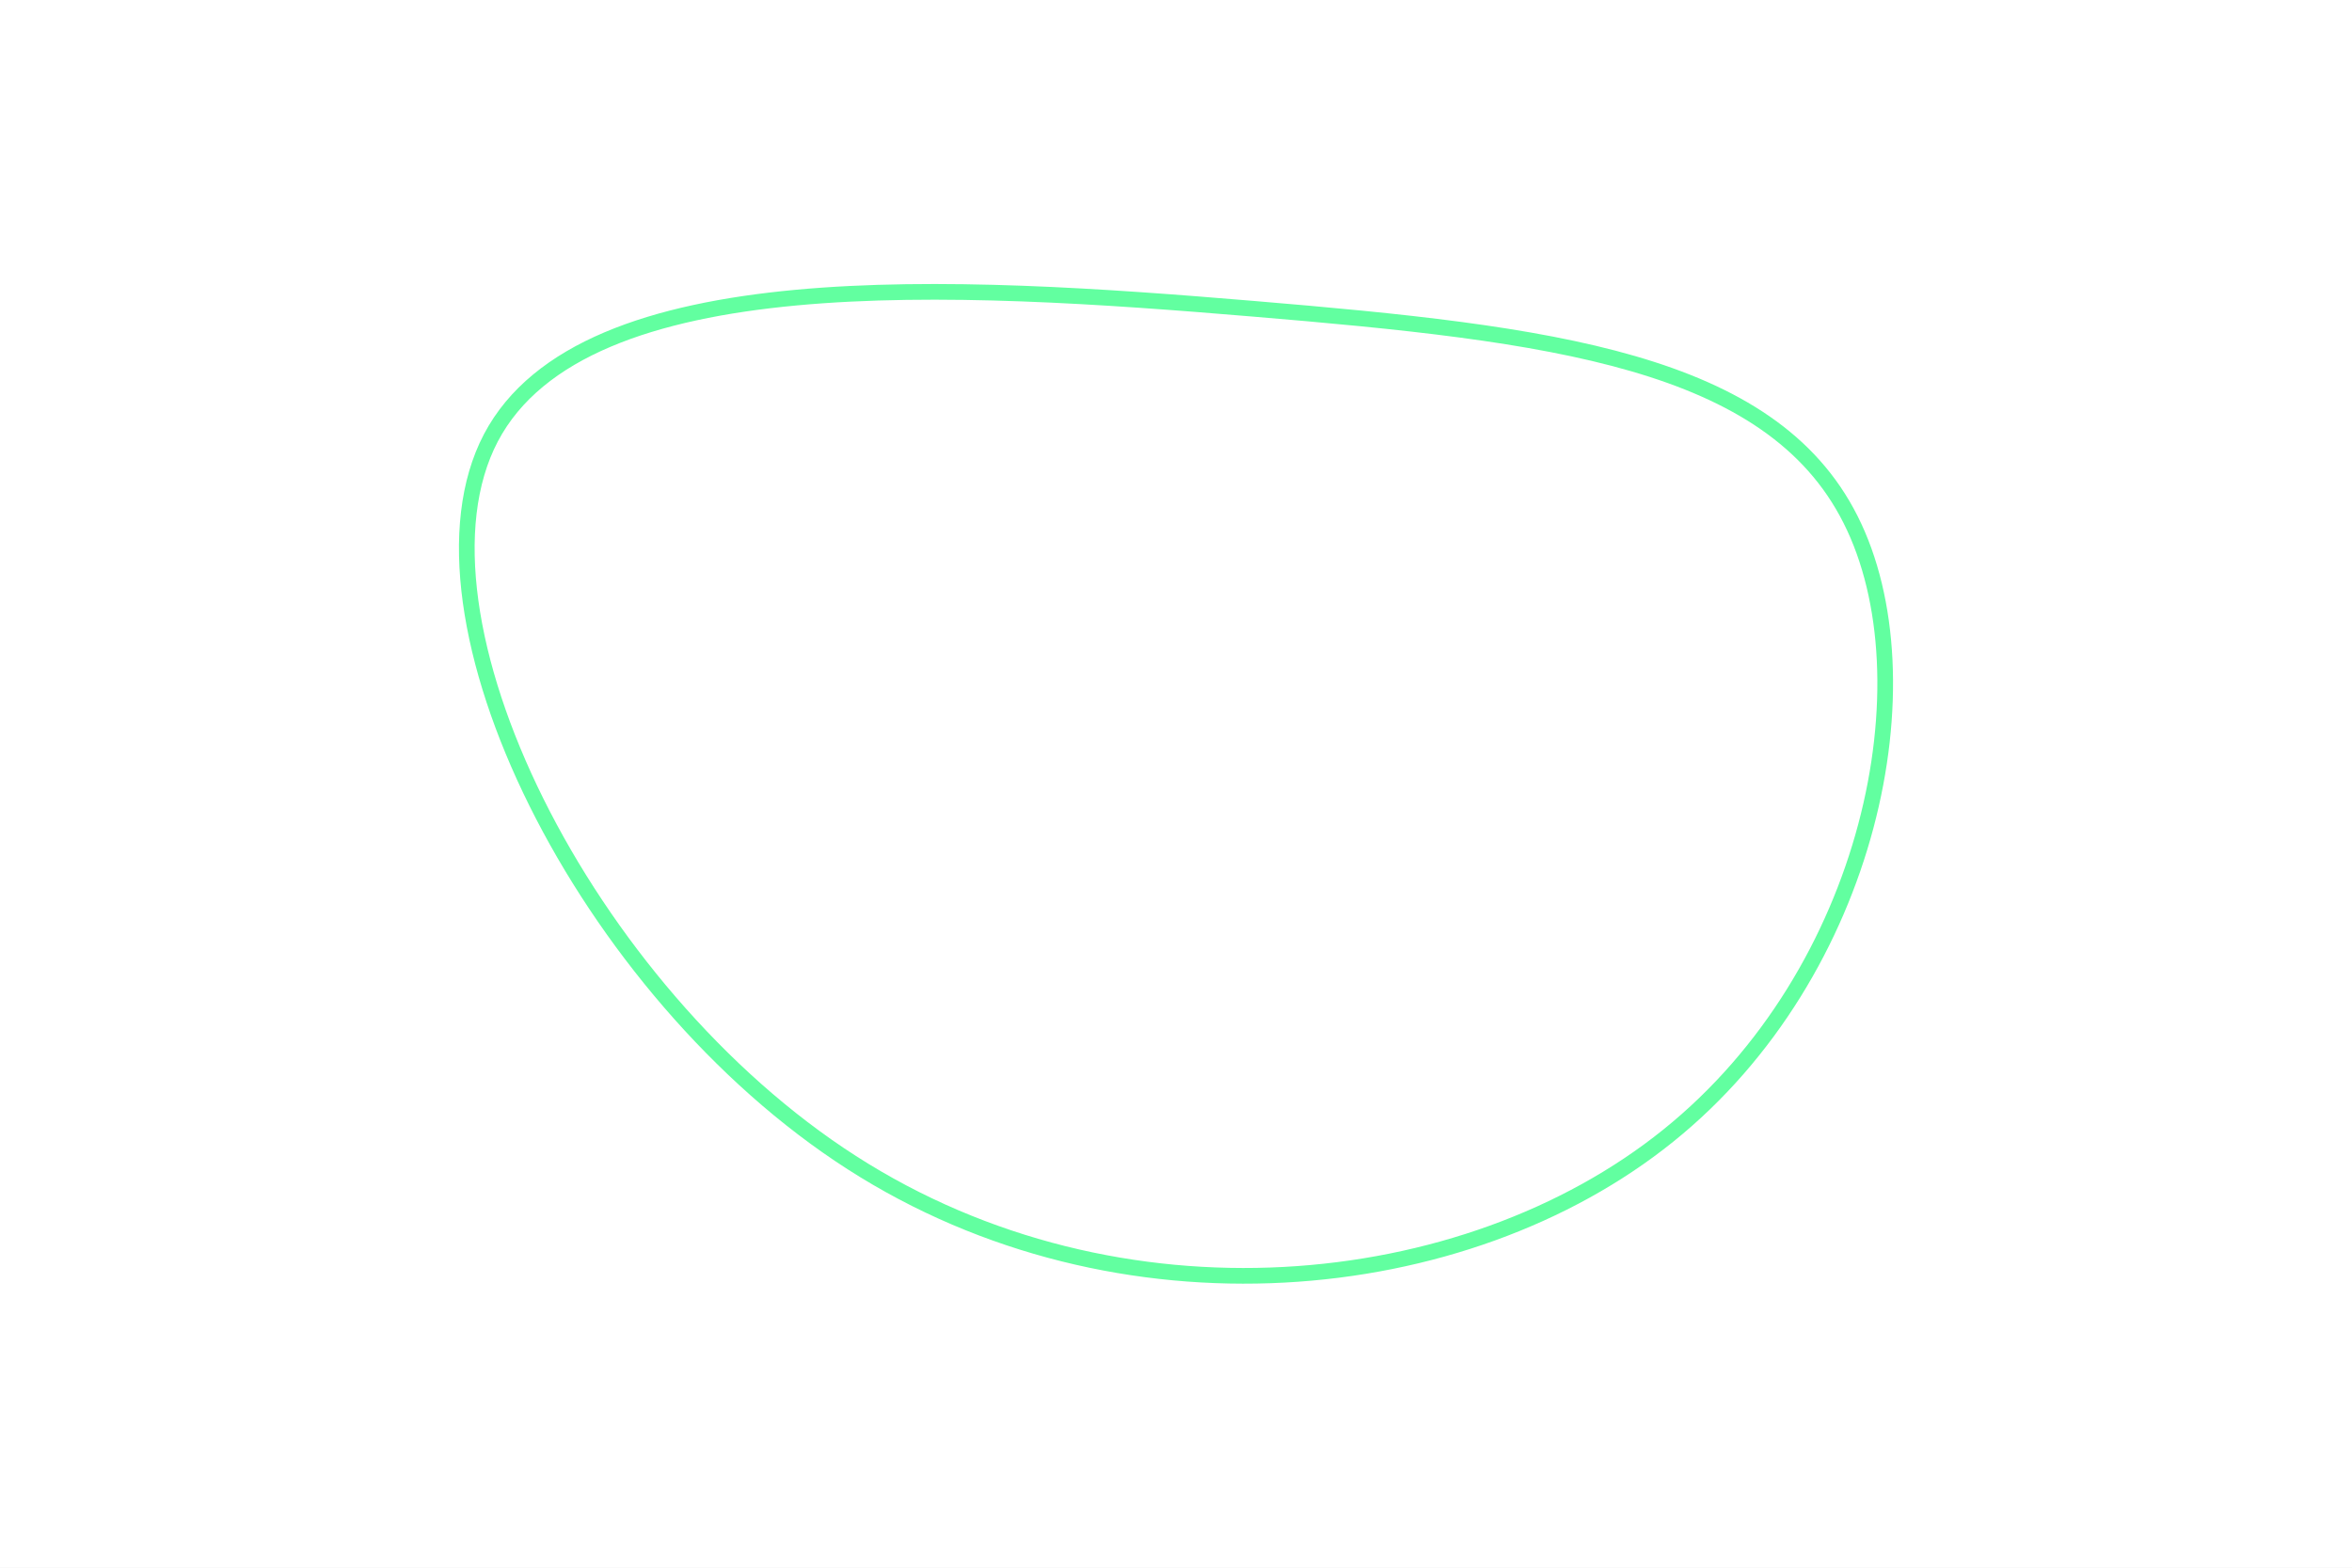
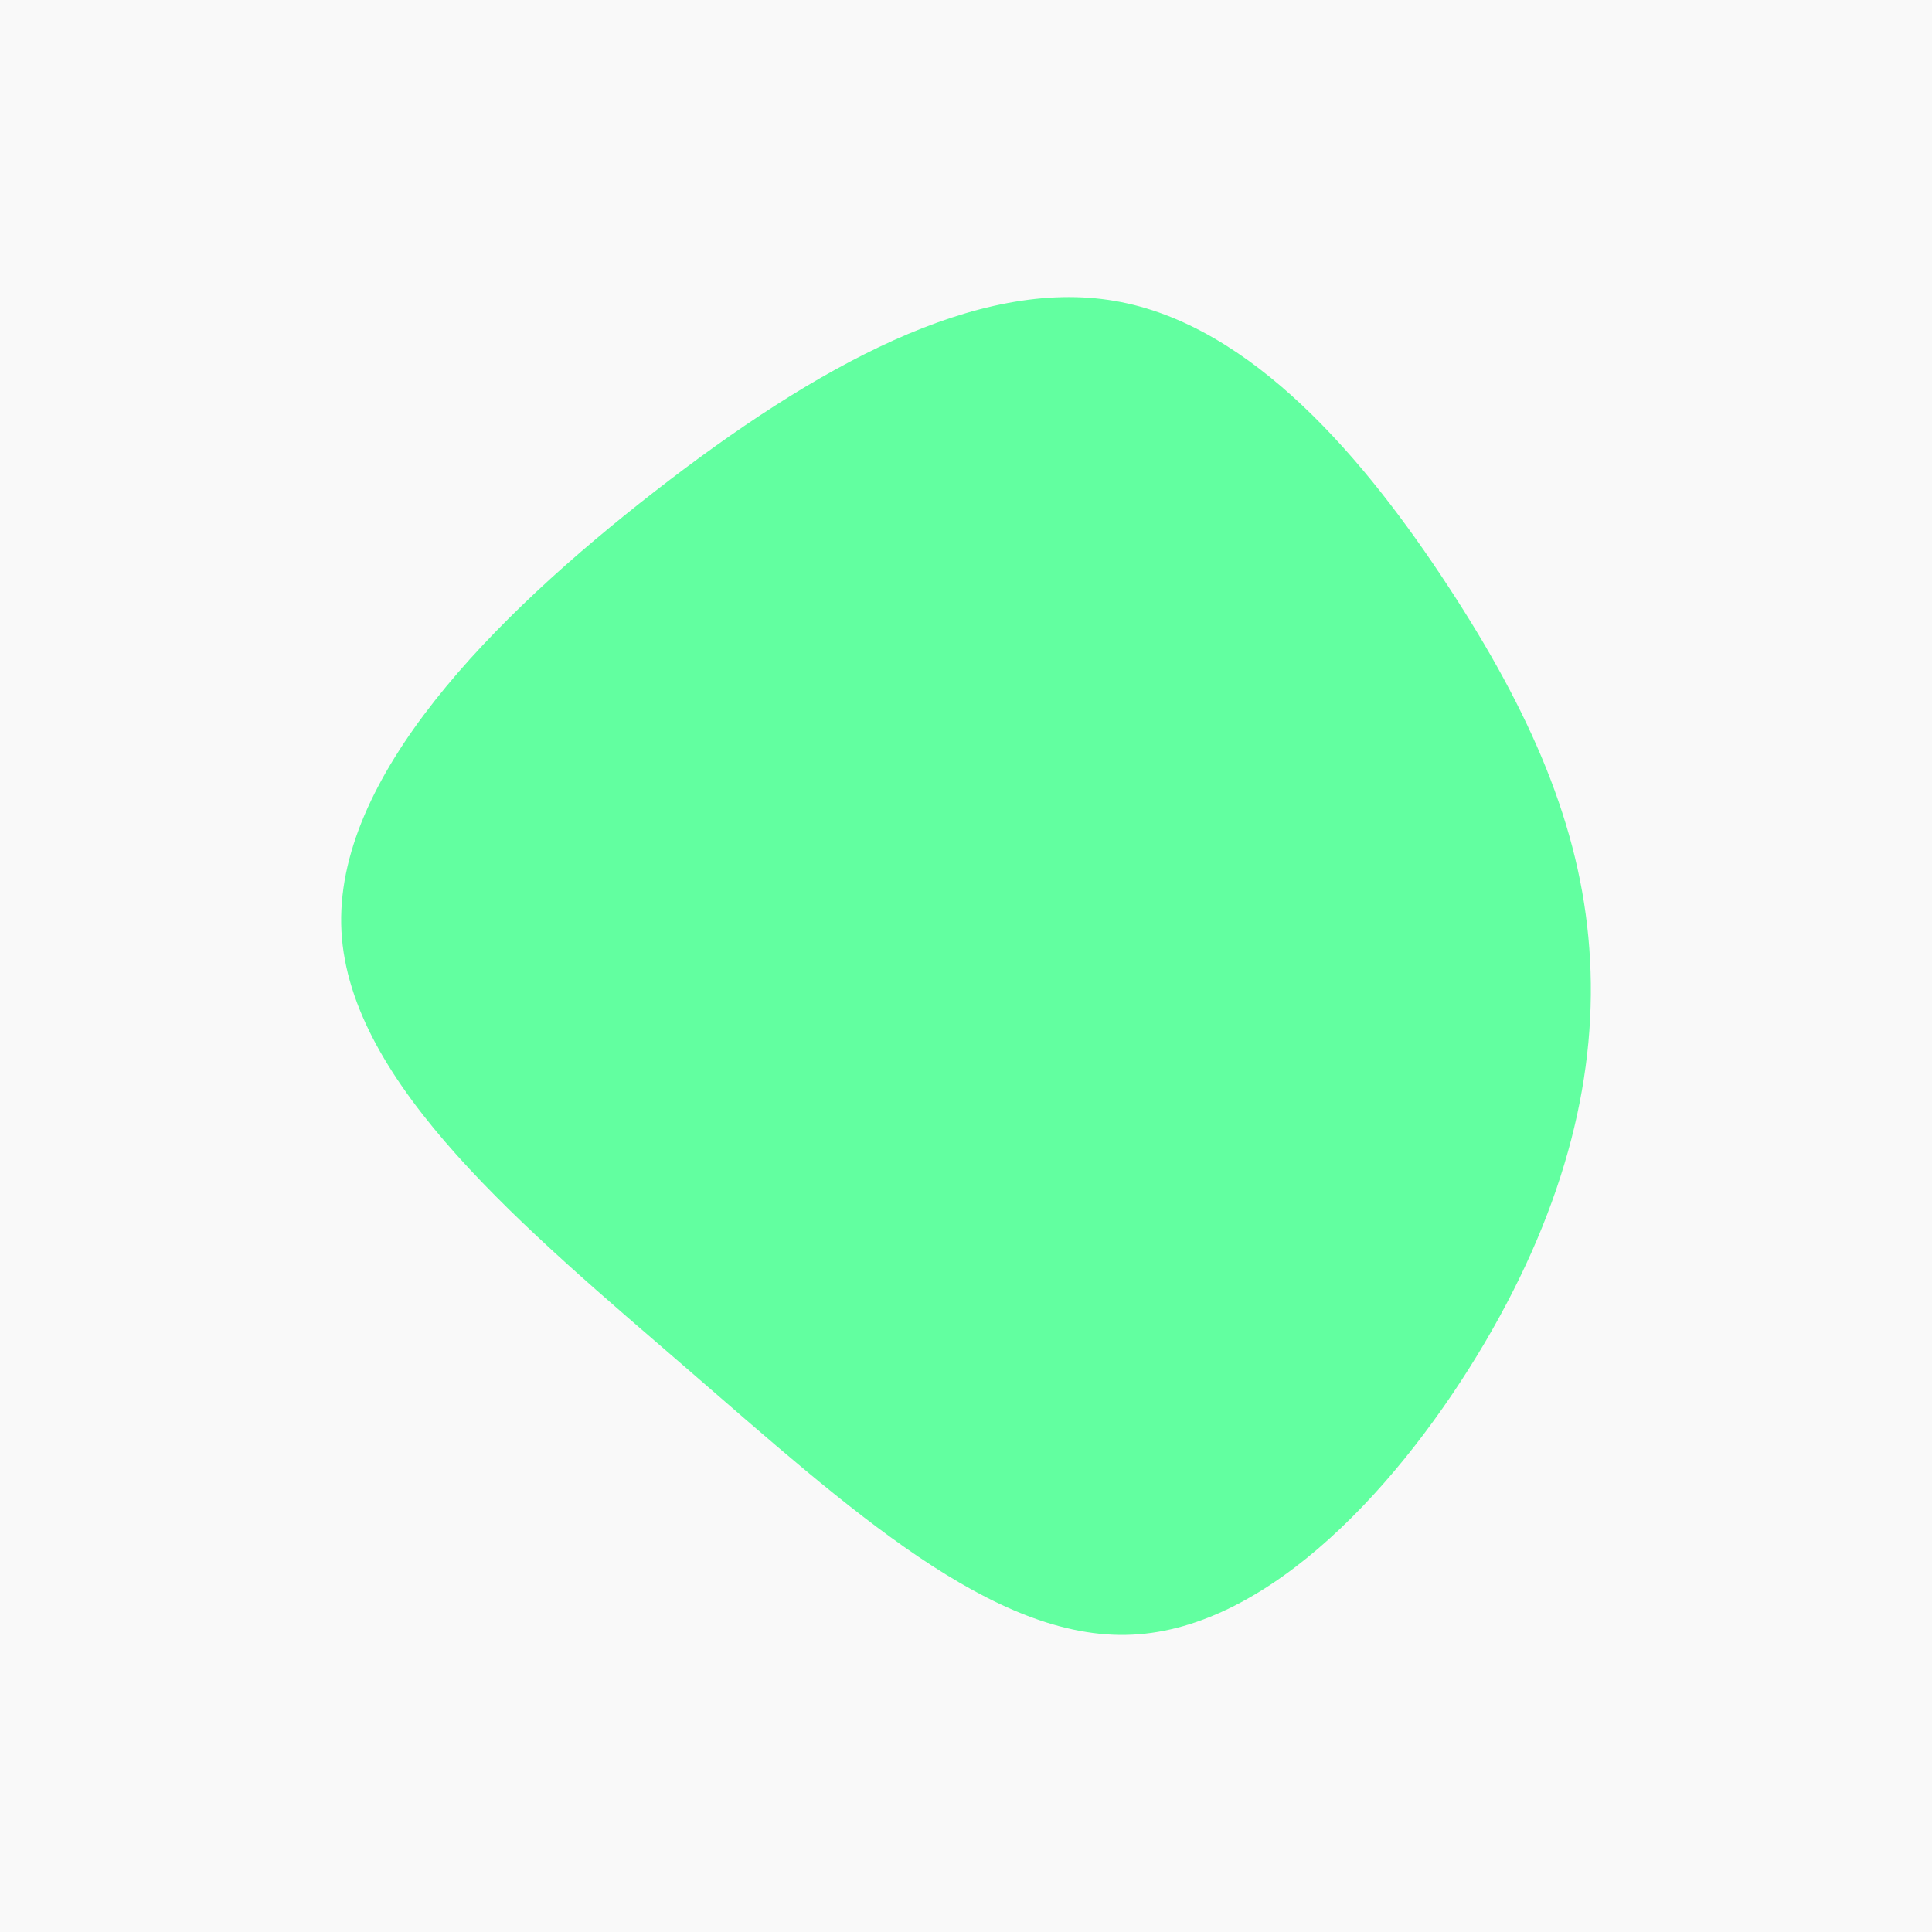
- <svg xmlns="http://www.w3.org/2000/svg" id="visual" viewBox="0 0 900 600" width="900" height="600" version="1.1">
-   <rect x="0" y="0" width="900" height="600" fill="#ffffff" />
-   <g transform="translate(508.7383 230.0702)">
-     <path d="M199.4 -31.2C230.2 29.9 207.4 142 129.6 204.6C51.9 267.2 -80.7 280.5 -182.8 214.9C-284.9 149.4 -356.4 5.2 -320.9 -62.5C-285.3 -130.2 -142.7 -121.4 -29.2 -111.9C84.3 -102.4 168.7 -92.3 199.4 -31.2" fill="none" stroke="#62ffa0" stroke-width="6" />
+ <svg xmlns="http://www.w3.org/2000/svg" id="visual" viewBox="0 0 900 900" width="900" height="900" version="1.1">
+   <rect x="0" y="0" width="900" height="900" fill="#f9f9f9" />
+   <g transform="translate(530.4594 437.5949)">
+     <path d="M144.2 -164.4C182.4 -106.1 205.7 -53 209.9 4.2C214.2 61.5 199.4 123 161.2 187.9C123 252.7 61.5 320.9 -3.1 323.9C-67.6 327 -135.3 265 -210.3 200.1C-285.3 135.3 -367.6 67.6 -371.4 -3.8C-375.2 -75.2 -300.4 -150.4 -225.4 -208.7C-150.4 -267 -75.2 -308.5 -11.1 -297.4C53 -286.4 106.1 -222.7 144.2 -164.4" fill="#62ffa0" />
  </g>
</svg>
